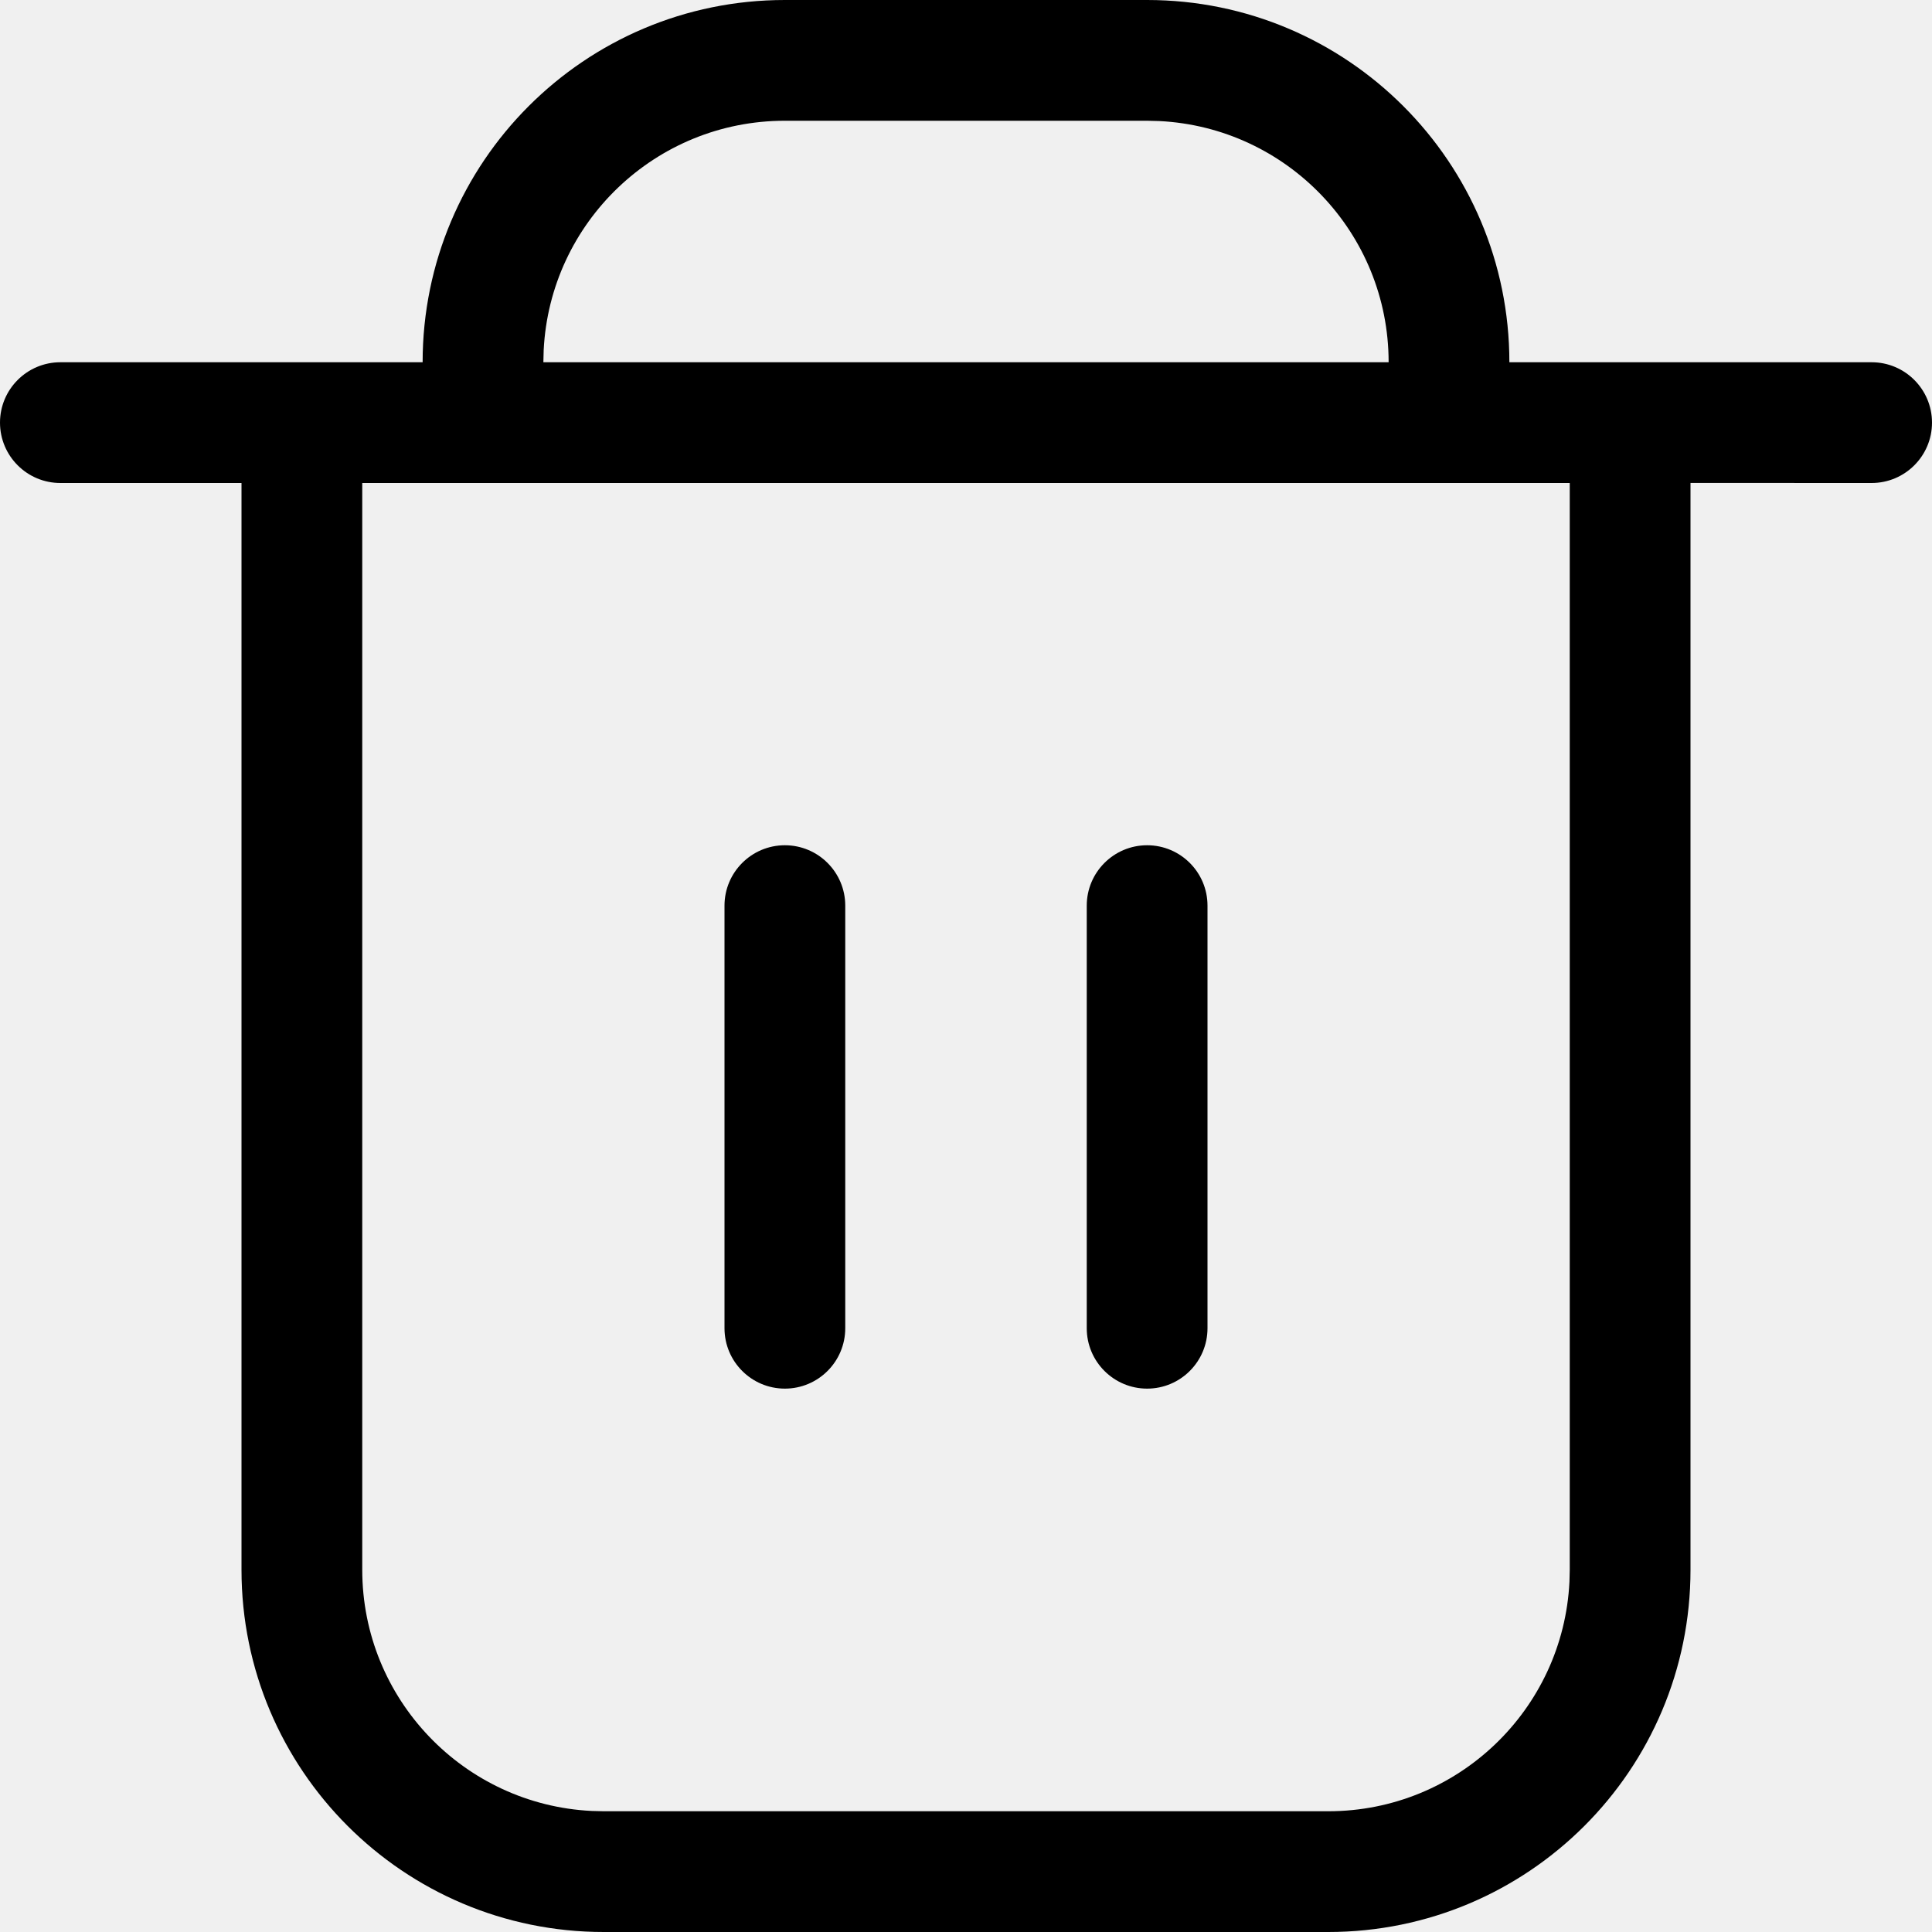
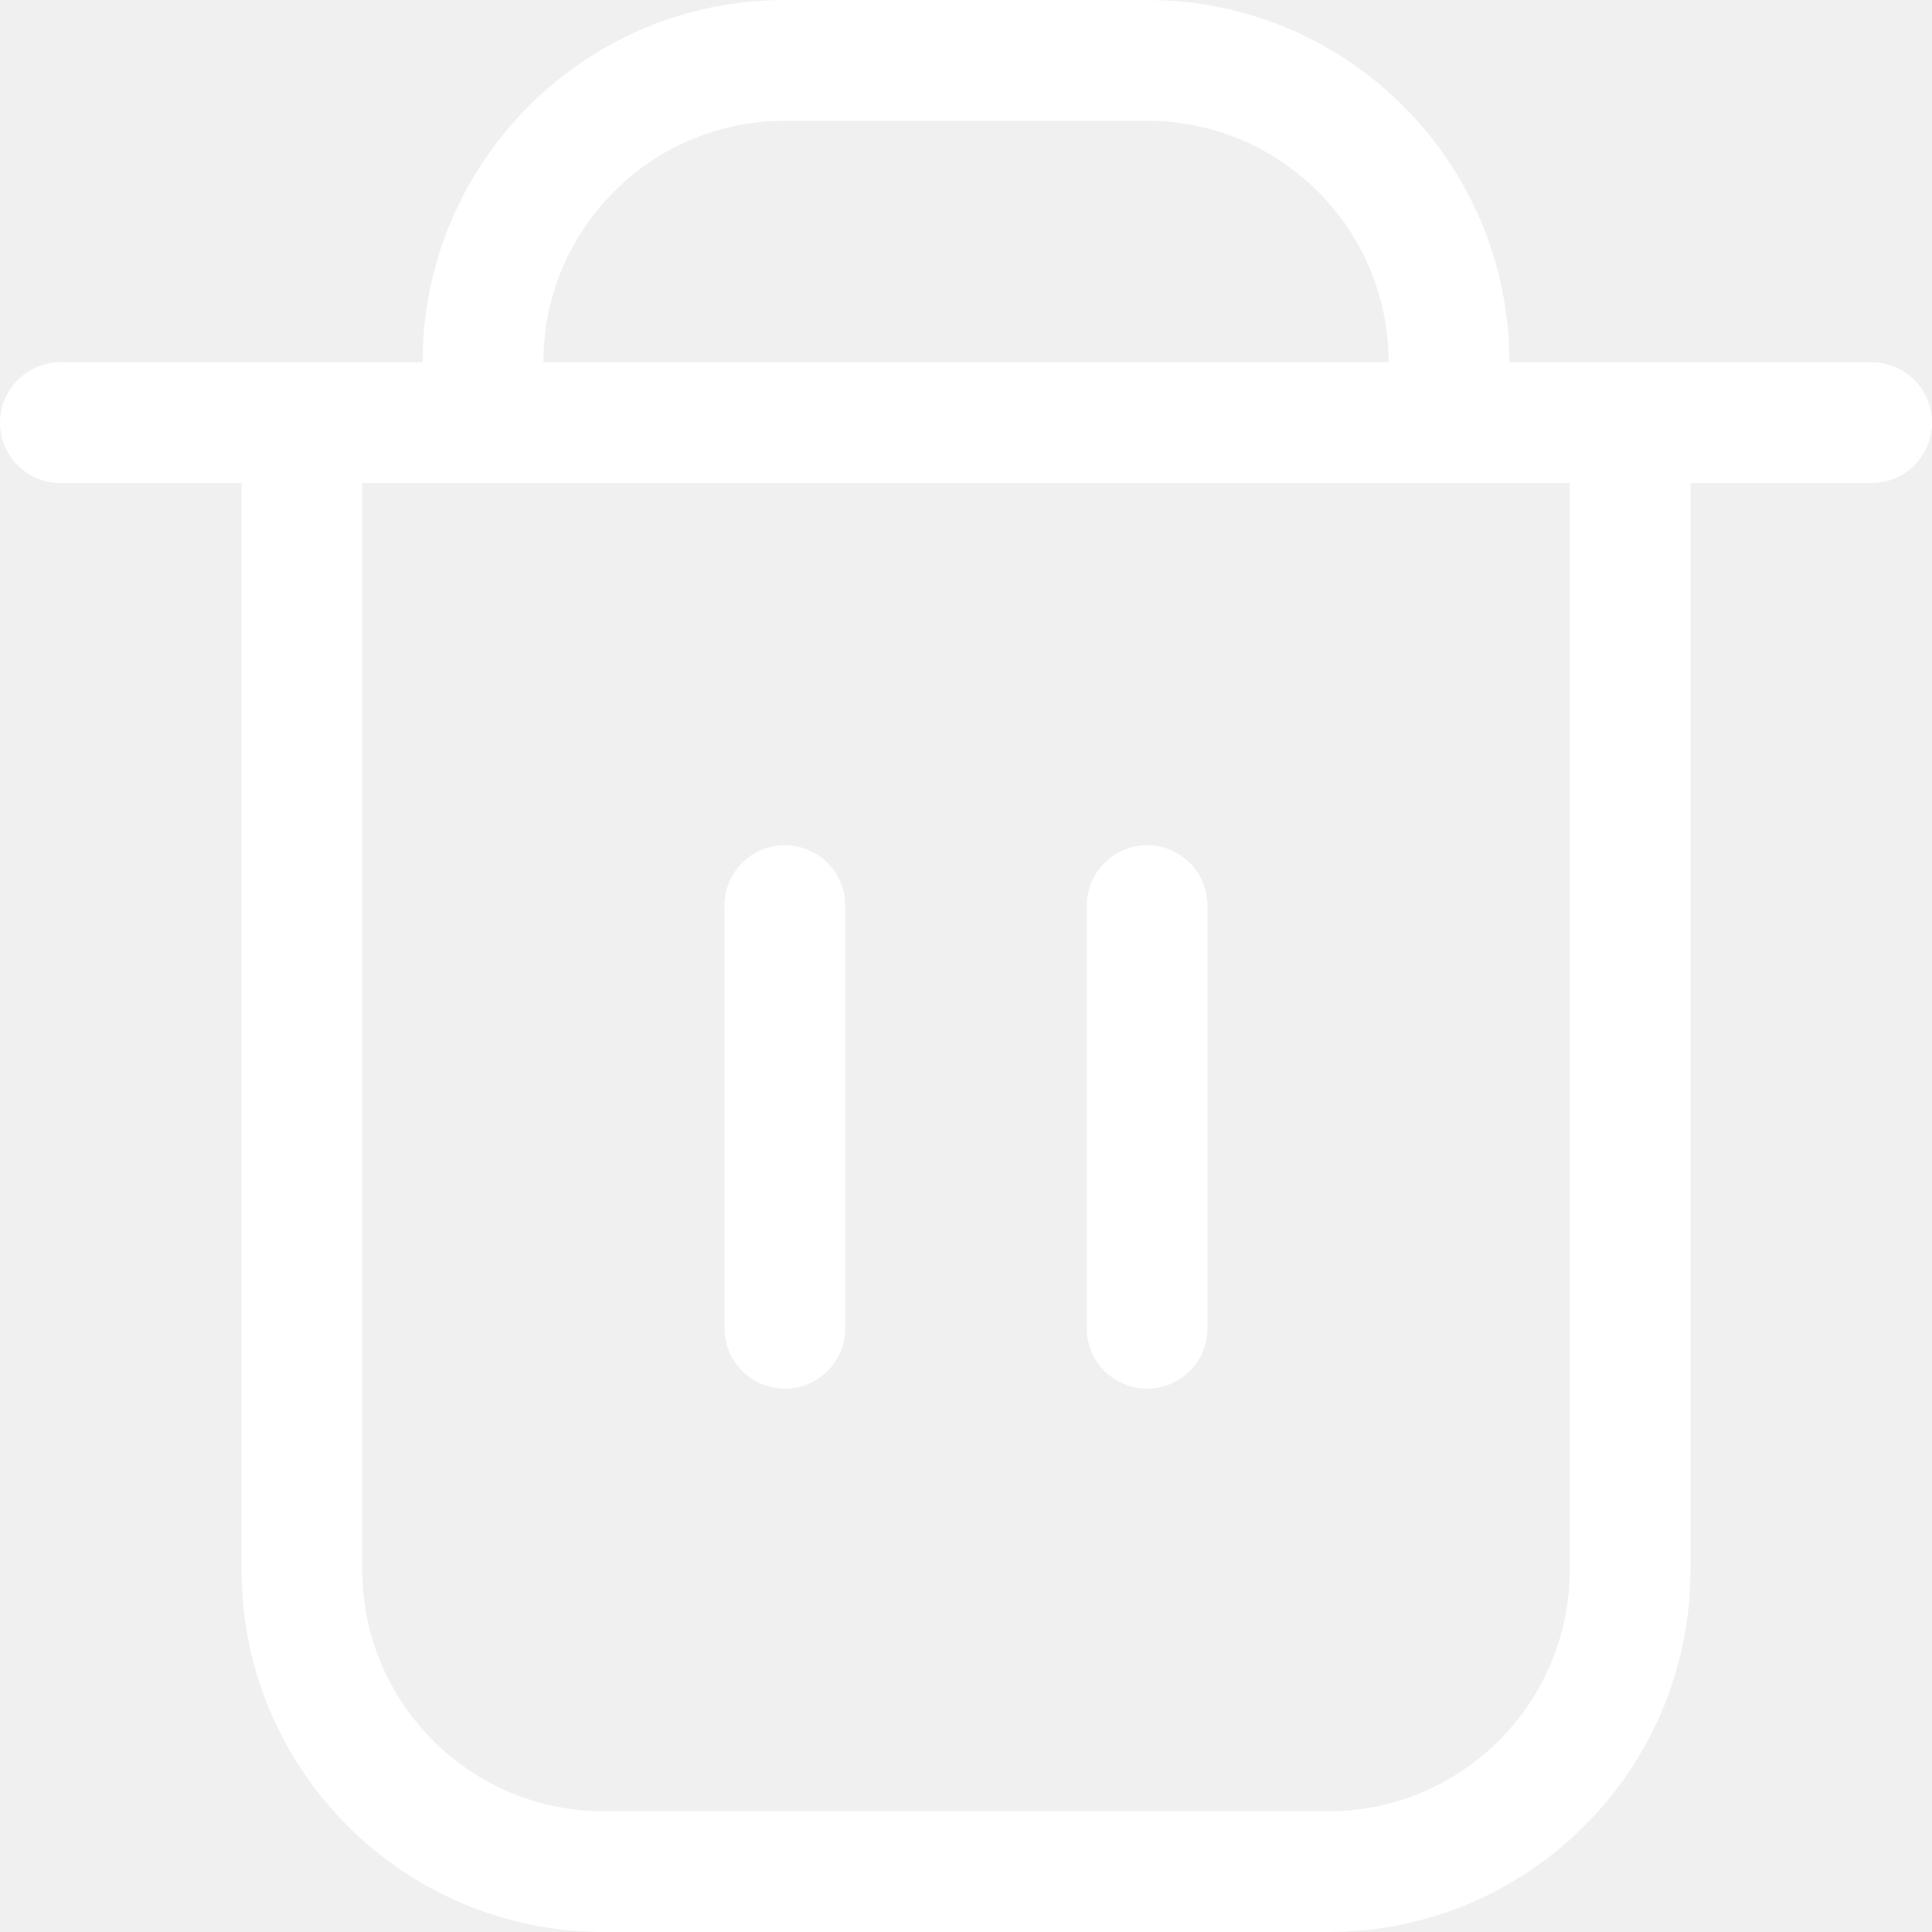
<svg xmlns="http://www.w3.org/2000/svg" width="800px" height="800px" viewBox="0 0 32 32">
  <g fill="none" fill-rule="evenodd">
    <path d="m0 0h32v32h-32z" />
-     <path d="m19 0c3.314 0 6 2.686 6 6h6c.552 0 1 .448 1 1s-.448 1-1 1l-3-.001v18.001c0 3.314-2.686 6-6 6h-12c-3.314 0-6-2.686-6-6v-18h-3c-.552 0-1-.448-1-1s.448-1 1-1h6c0-3.314 2.686-6 6-6zm7 8h-20v18c0 2.142 1.684 3.891 3.8 3.995l.2.005h12c2.142 0 3.891-1.684 3.995-3.8l.005-.2zm-13 6c.552 0 1 .448 1 1v7c0 .552-.448 1-1 1s-1-.448-1-1v-7c0-.552.448-1 1-1zm6 0c.552 0 1 .448 1 1v7c0 .552-.448 1-1 1s-1-.448-1-1v-7c0-.552.448-1 1-1zm0-12h-6c-2.142 0-3.891 1.684-3.995 3.8l-.005.2h7 7c0-2.142-1.684-3.891-3.8-3.995z" fill="#000000" fill-rule="nonzero" />
+     <path d="m19 0c3.314 0 6 2.686 6 6h6c.552 0 1 .448 1 1s-.448 1-1 1l-3-.001v18.001c0 3.314-2.686 6-6 6h-12c-3.314 0-6-2.686-6-6v-18h-3c-.552 0-1-.448-1-1s.448-1 1-1h6c0-3.314 2.686-6 6-6zm7 8h-20v18c0 2.142 1.684 3.891 3.8 3.995l.2.005h12c2.142 0 3.891-1.684 3.995-3.8l.005-.2zm-13 6c.552 0 1 .448 1 1v7c0 .552-.448 1-1 1s-1-.448-1-1v-7c0-.552.448-1 1-1zm6 0c.552 0 1 .448 1 1v7c0 .552-.448 1-1 1s-1-.448-1-1v-7c0-.552.448-1 1-1zm0-12h-6c-2.142 0-3.891 1.684-3.995 3.8l-.005.2h7 7c0-2.142-1.684-3.891-3.8-3.995z" fill="#fff" fill-rule="nonzero" />
  </g>
</svg>
